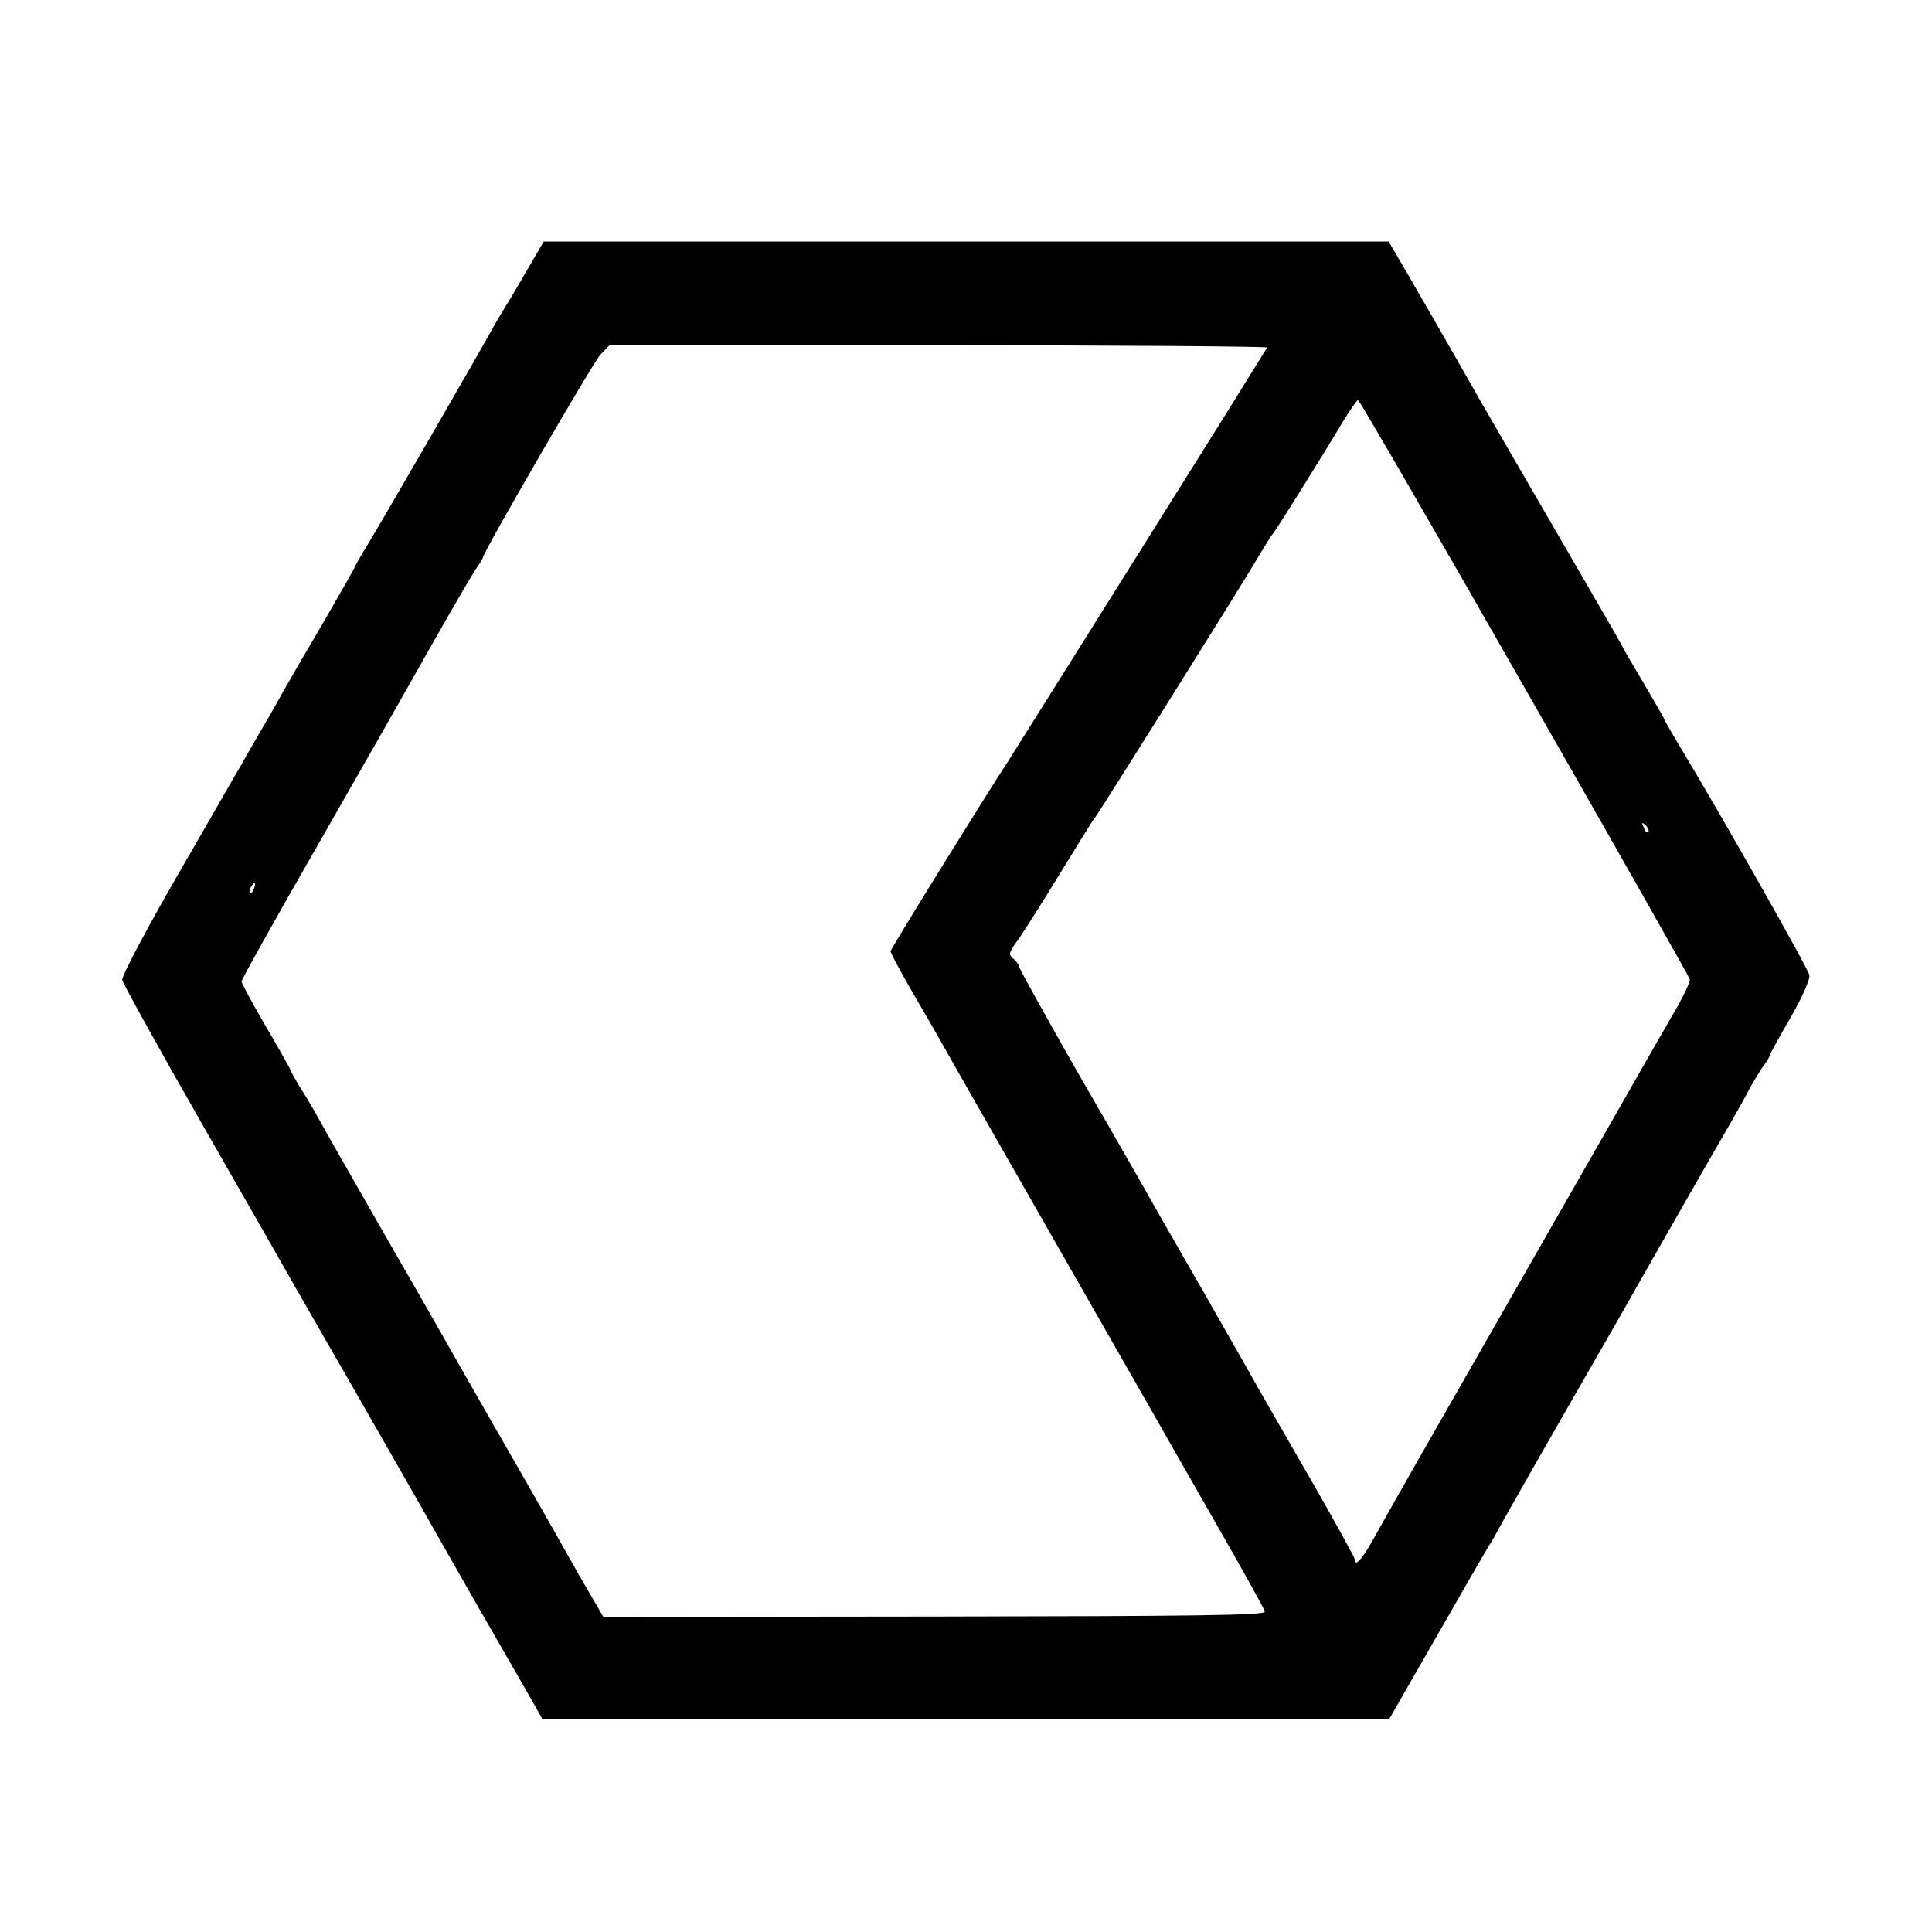
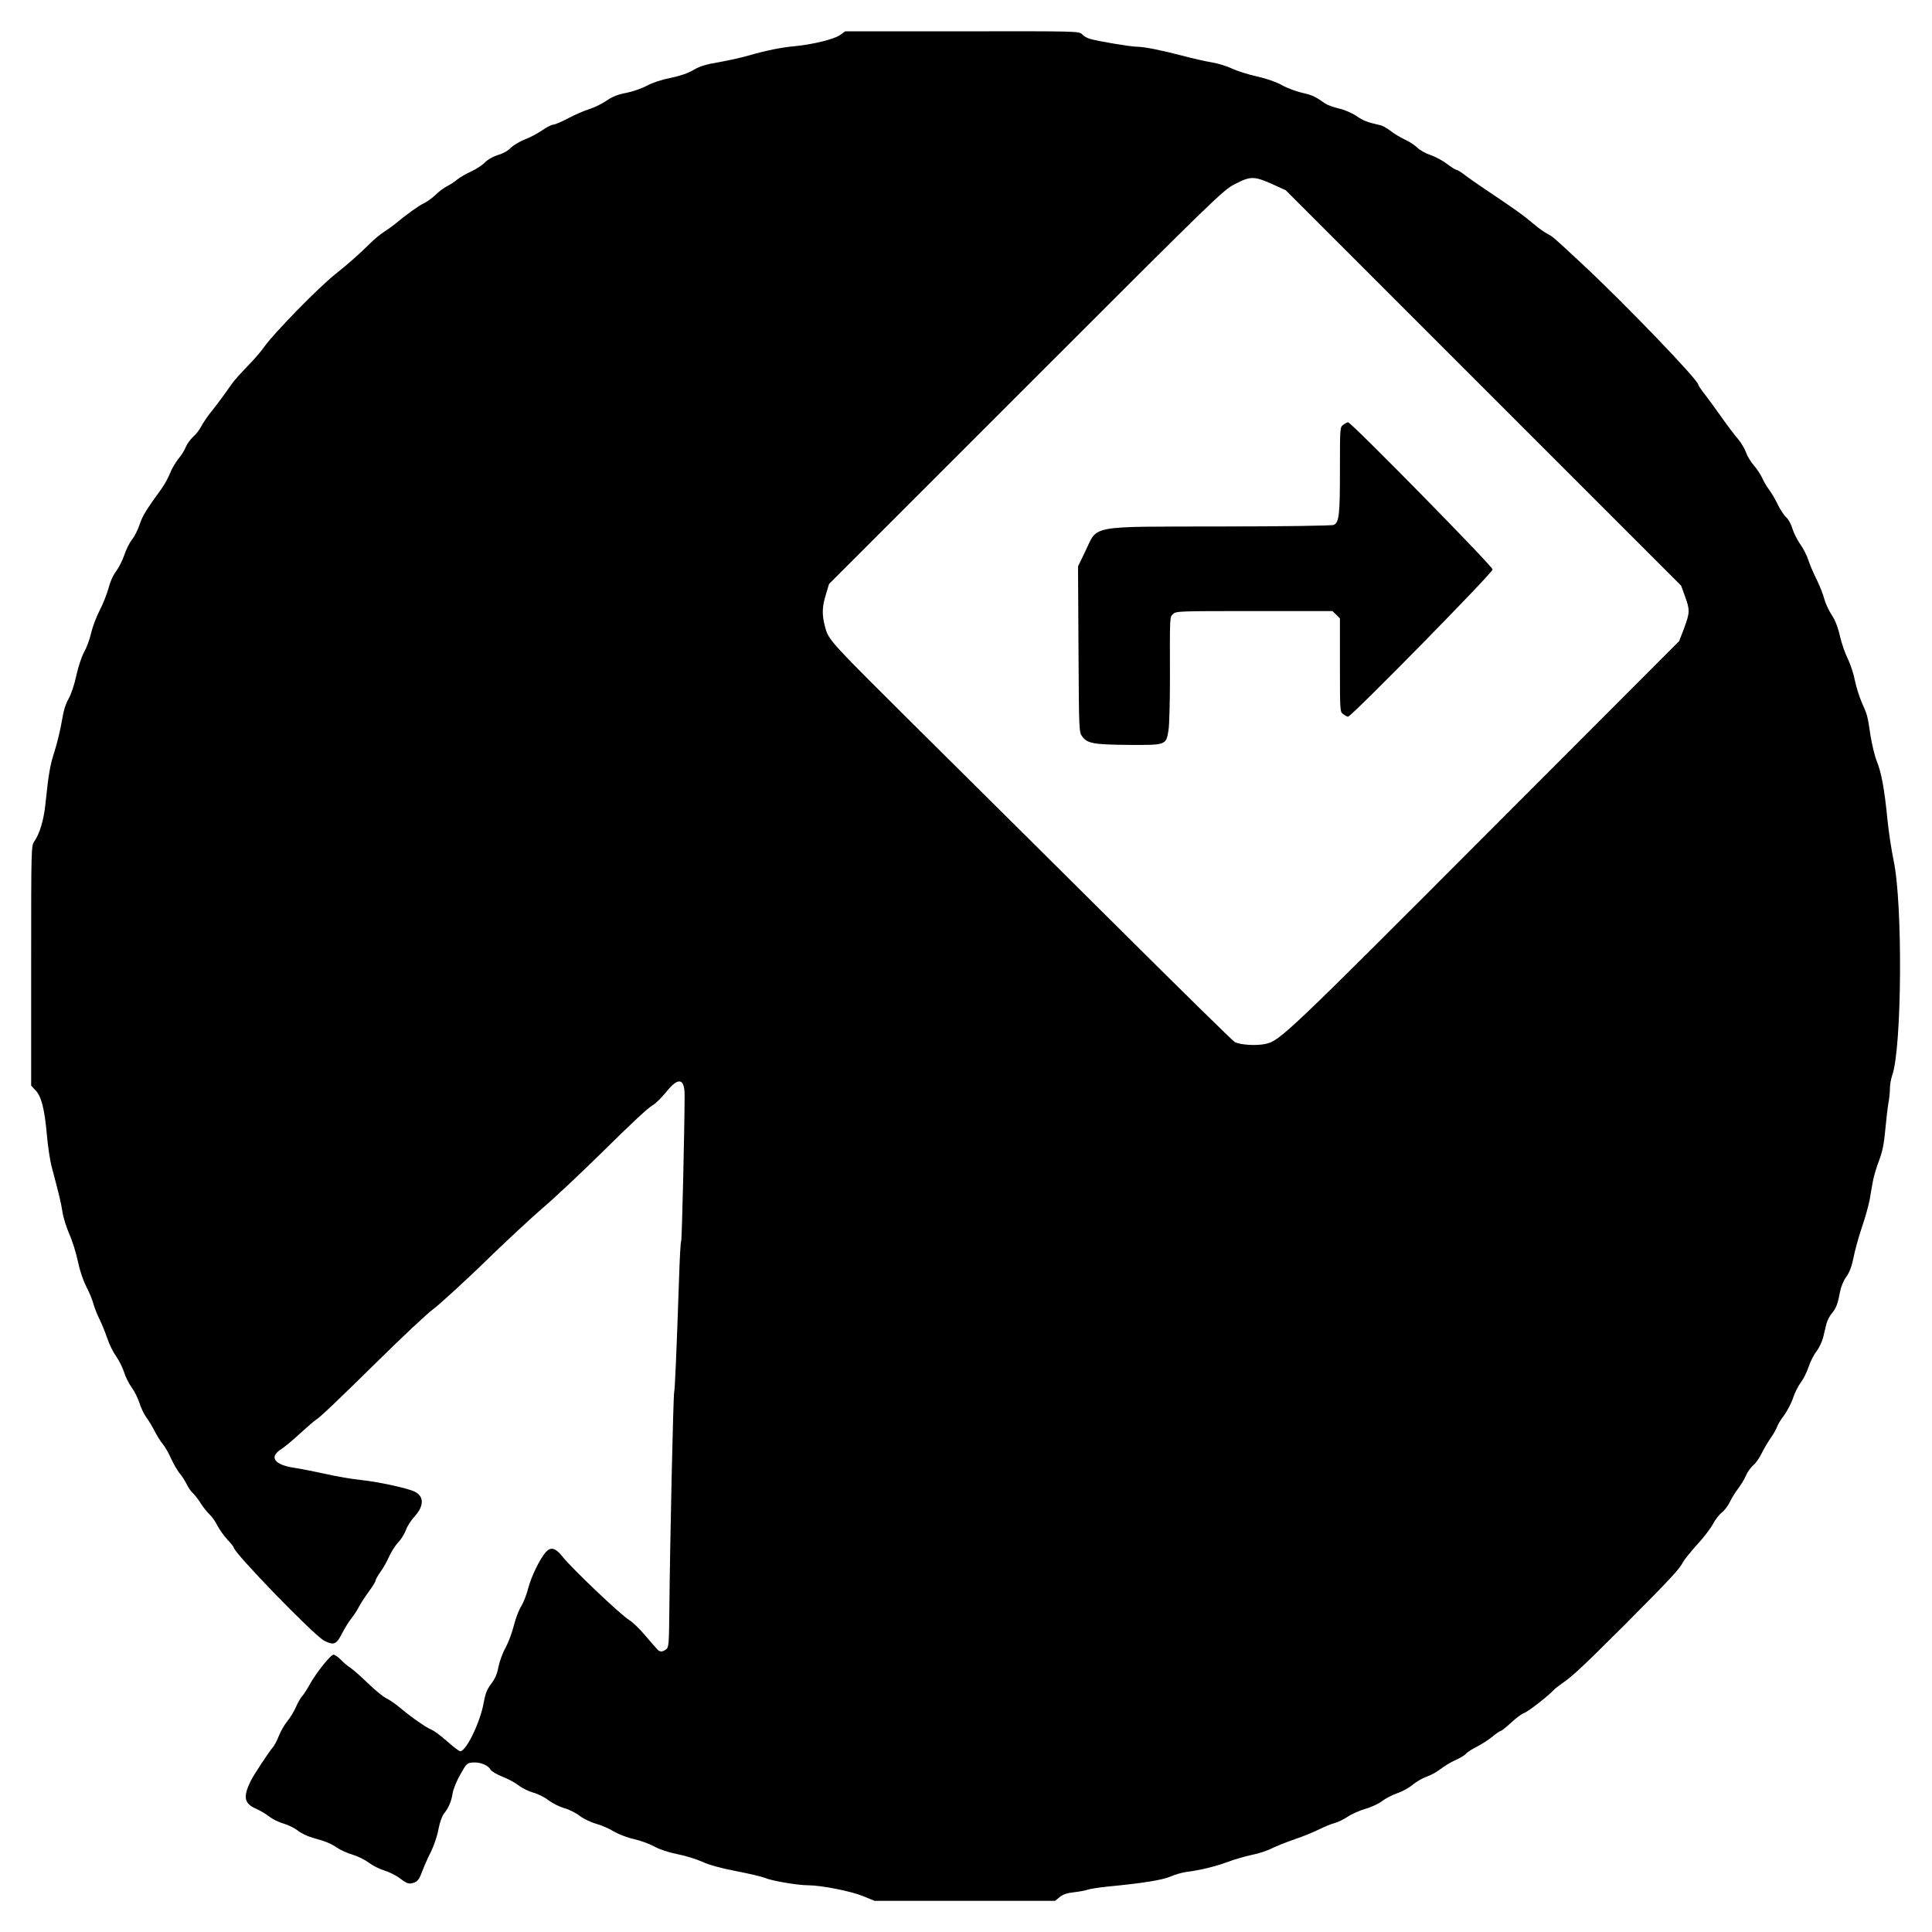
- <svg xmlns="http://www.w3.org/2000/svg" version="1.0" width="512pt" height="512pt" viewBox="0 0 512 512" preserveAspectRatio="xMidYMid meet">
-   <g transform="translate(0,512) scale(0.1,-0.1)" fill="#000000" stroke="none">
-     <path d="M1399 4408 c-23 -40 -49 -84 -58 -98 -8 -14 -21 -34 -27 -45 -38 -70 -321 -560 -351 -607 -12 -21 -23 -39 -23 -41 0 -2 -37 -67 -81 -143 -45 -76 -93 -159 -107 -184 -14 -25 -40 -72 -60 -105 -19 -33 -43 -74 -52 -91 -10 -16 -85 -148 -168 -291 -84 -146 -150 -270 -148 -280 2 -10 100 -187 218 -393 118 -206 226 -395 240 -420 14 -25 85 -148 158 -275 72 -126 146 -255 163 -285 17 -30 91 -161 165 -290 74 -129 143 -248 152 -265 l17 -30 1123 0 1122 0 129 225 c71 124 133 232 139 240 5 8 13 22 17 30 4 8 74 132 156 275 82 143 161 280 175 305 37 66 262 460 283 495 10 17 30 53 45 80 14 28 35 62 45 77 11 14 19 28 19 31 0 3 25 48 55 100 30 52 53 103 50 113 -3 17 -237 430 -341 602 -24 40 -44 75 -44 77 0 2 -25 45 -55 96 -30 50 -55 93 -55 95 0 1 -47 83 -104 181 -178 307 -288 496 -314 543 -32 57 -171 298 -189 328 l-13 22 -1120 0 -1119 0 -42 -72z m1959 -209 c-2 -3 -56 -91 -121 -195 -256 -409 -558 -890 -567 -904 -46 -69 -310 -495 -310 -501 0 -4 23 -47 51 -96 28 -48 61 -106 74 -128 12 -22 139 -245 282 -495 143 -250 269 -471 280 -490 11 -19 83 -146 161 -282 78 -136 143 -252 144 -259 2 -10 -190 -12 -875 -13 l-878 -1 -64 110 c-34 61 -72 127 -83 147 -11 20 -75 131 -142 248 -67 117 -131 229 -142 249 -11 20 -83 145 -160 279 -76 133 -151 264 -165 290 -14 26 -37 64 -50 84 -12 21 -23 39 -23 42 0 2 -29 54 -65 115 -36 62 -65 116 -65 120 0 5 86 159 191 342 211 369 195 341 321 564 50 88 99 172 109 187 11 15 19 29 19 31 0 13 292 517 311 537 l24 25 873 0 c479 0 871 -3 870 -6z m682 -901 c239 -418 436 -766 438 -773 2 -7 -20 -52 -49 -101 -28 -49 -63 -109 -77 -134 -14 -25 -158 -277 -320 -560 -284 -496 -315 -551 -392 -688 -31 -56 -50 -76 -50 -54 0 5 -48 91 -106 193 -58 101 -117 203 -130 226 -13 23 -86 152 -162 285 -77 134 -149 259 -159 278 -11 19 -90 158 -177 308 -86 151 -156 277 -156 282 0 4 -7 13 -15 20 -13 10 -11 16 9 44 13 17 63 96 112 176 49 80 92 150 97 155 12 15 392 621 429 685 18 30 36 60 41 65 10 12 132 207 183 293 21 34 40 62 43 62 3 0 202 -343 441 -762z m328 -383 c-3 -3 -9 2 -12 12 -6 14 -5 15 5 6 7 -7 10 -15 7 -18z m-3695 -150 c-3 -9 -8 -14 -10 -11 -3 3 -2 9 2 15 9 16 15 13 8 -4z" />
-   </g>
+ <svg xmlns="http://www.w3.org/2000/svg" viewBox="-2 -2 124 124" fill="none">
+   <path transform="translate(0,120) scale(0.01,-0.01)" fill="#000000" fill-rule="evenodd" d="M5190 11974 c-39 -26 -172 -59 -285 -70 -90 -8 -188 -28 -295 -59 -47 -14 -134 -33 -195 -44 -84 -14 -123 -26 -164 -50 -35 -21 -85 -38 -147 -51 -57 -11 -117 -31 -152 -50 -31 -17 -91 -38 -132 -46 -54 -10 -89 -24 -127 -50 -29 -20 -78 -44 -110 -54 -32 -10 -93 -36 -136 -59 -43 -23 -86 -41 -96 -41 -10 0 -43 -16 -72 -37 -29 -20 -80 -47 -113 -59 -33 -13 -73 -38 -89 -54 -17 -18 -51 -37 -82 -45 -31 -10 -63 -28 -81 -46 -16 -17 -56 -44 -89 -59 -33 -15 -73 -38 -90 -52 -16 -14 -46 -33 -65 -43 -19 -9 -53 -34 -75 -56 -22 -21 -56 -45 -75 -54 -31 -14 -119 -77 -190 -137 -14 -11 -43 -32 -65 -46 -22 -14 -59 -44 -81 -66 -77 -76 -150 -141 -230 -204 -112 -89 -398 -382 -461 -472 -17 -25 -64 -79 -104 -120 -40 -41 -85 -91 -99 -111 -52 -74 -96 -134 -137 -185 -23 -28 -50 -69 -61 -90 -11 -22 -34 -52 -52 -67 -17 -16 -39 -45 -47 -65 -8 -21 -30 -56 -49 -78 -18 -23 -42 -64 -53 -92 -11 -28 -34 -70 -51 -94 -105 -145 -124 -177 -143 -232 -11 -34 -33 -78 -49 -98 -16 -20 -39 -65 -50 -100 -12 -35 -36 -82 -53 -105 -20 -26 -39 -69 -49 -110 -10 -36 -35 -100 -56 -140 -21 -40 -46 -106 -55 -146 -9 -39 -29 -94 -45 -122 -16 -29 -37 -92 -50 -150 -12 -58 -33 -120 -50 -150 -20 -35 -33 -80 -44 -148 -9 -53 -30 -139 -46 -190 -29 -88 -38 -142 -59 -342 -10 -97 -37 -187 -70 -234 -21 -29 -21 -35 -21 -799 l0 -770 29 -31 c37 -39 57 -119 72 -286 6 -71 20 -164 31 -205 49 -184 59 -227 69 -289 5 -36 26 -100 44 -142 19 -42 43 -119 54 -171 12 -59 33 -122 54 -164 20 -38 41 -89 47 -114 7 -24 24 -69 40 -100 15 -30 37 -85 49 -121 12 -37 38 -89 57 -115 19 -27 41 -72 50 -100 8 -28 30 -73 50 -100 19 -27 41 -72 50 -101 8 -28 28 -69 44 -91 16 -22 40 -62 54 -90 14 -27 36 -63 50 -79 14 -17 39 -59 54 -94 16 -35 40 -77 54 -94 14 -16 35 -48 46 -71 11 -22 28 -47 38 -55 9 -8 32 -36 50 -64 17 -27 44 -61 59 -75 15 -14 38 -46 50 -71 13 -25 42 -66 64 -90 23 -24 41 -47 41 -51 0 -33 516 -565 580 -598 62 -32 80 -25 115 46 17 33 43 75 58 94 15 18 37 51 49 74 11 22 40 67 64 99 24 33 44 65 44 71 0 7 14 32 31 56 18 24 43 69 56 99 14 31 40 72 58 91 19 19 41 55 50 79 8 24 33 63 55 87 63 69 63 131 0 161 -47 22 -225 61 -335 73 -60 6 -166 24 -235 40 -69 15 -159 33 -200 39 -128 19 -165 68 -88 118 24 15 79 61 123 102 44 40 91 81 105 90 27 17 129 114 375 356 179 177 343 330 376 353 28 19 233 206 335 307 107 105 302 286 364 339 70 59 242 220 380 356 204 201 295 286 330 307 20 12 59 51 88 87 75 94 116 86 116 -22 0 -196 -17 -929 -22 -937 -4 -5 -10 -118 -14 -250 -16 -468 -26 -700 -31 -720 -6 -20 -27 -969 -31 -1399 -2 -220 -4 -240 -21 -252 -25 -19 -42 -18 -60 4 -9 9 -44 50 -78 90 -34 40 -78 82 -97 93 -57 35 -368 330 -433 412 -43 53 -72 60 -104 25 -38 -43 -94 -158 -113 -232 -10 -41 -31 -93 -45 -116 -15 -23 -36 -79 -47 -123 -11 -45 -35 -109 -53 -142 -19 -33 -39 -89 -46 -124 -8 -44 -22 -77 -47 -109 -27 -35 -37 -62 -48 -122 -21 -122 -112 -310 -150 -310 -7 0 -44 28 -81 61 -38 34 -84 69 -103 77 -37 15 -135 84 -207 145 -25 21 -63 47 -85 58 -22 11 -75 55 -117 96 -42 41 -92 85 -111 98 -19 12 -48 37 -64 54 -17 17 -37 31 -45 31 -19 0 -112 -117 -153 -191 -16 -29 -37 -63 -48 -74 -10 -11 -28 -42 -40 -70 -12 -27 -36 -68 -55 -91 -19 -23 -44 -66 -55 -95 -12 -30 -29 -63 -39 -74 -26 -30 -118 -170 -140 -212 -53 -106 -45 -149 35 -183 25 -11 61 -33 82 -49 20 -16 62 -37 92 -45 30 -9 71 -29 91 -45 20 -16 63 -37 95 -46 86 -24 114 -35 159 -65 22 -15 67 -35 99 -44 33 -10 79 -33 103 -51 25 -19 69 -41 99 -50 30 -9 75 -31 100 -50 49 -37 59 -40 97 -26 18 7 31 26 46 68 12 32 37 90 57 128 19 39 41 103 48 144 8 43 23 85 35 100 30 37 48 79 56 131 4 25 25 79 49 120 41 73 43 75 83 78 46 3 97 -18 112 -47 6 -10 40 -30 75 -44 35 -13 81 -38 103 -55 21 -17 63 -38 94 -47 31 -8 76 -31 100 -50 24 -18 69 -41 100 -50 31 -8 76 -31 100 -50 24 -18 71 -41 104 -50 33 -9 85 -31 115 -50 31 -18 88 -40 130 -49 40 -9 98 -30 127 -46 33 -19 90 -38 149 -50 53 -10 125 -33 161 -49 42 -20 118 -41 216 -60 84 -16 168 -36 187 -44 45 -19 209 -47 275 -47 86 0 277 -38 355 -70 l73 -30 579 0 580 0 29 24 c20 17 47 26 91 31 35 4 74 11 87 16 13 5 69 14 125 20 238 23 353 42 409 65 31 14 79 27 105 30 82 10 177 33 260 63 44 17 115 37 157 46 42 8 100 27 128 42 29 14 96 41 149 59 54 18 123 47 155 63 32 16 76 34 98 40 22 6 60 24 85 41 25 17 77 40 115 51 39 11 87 34 108 51 21 16 64 38 96 49 32 11 77 36 99 55 23 19 63 42 89 51 26 9 66 31 89 49 23 18 65 44 95 57 30 13 60 32 68 41 8 10 40 30 71 46 31 16 75 44 99 64 24 20 47 36 52 36 5 0 36 24 68 54 32 30 69 57 82 61 24 7 160 113 189 146 8 9 32 28 52 42 66 44 135 108 406 379 284 285 350 355 375 403 8 17 50 67 91 113 42 45 87 105 101 132 14 27 39 59 55 72 17 12 40 42 52 67 12 25 36 64 53 86 17 22 40 59 50 83 10 24 32 54 48 68 16 13 40 47 53 75 14 28 40 73 59 100 19 27 37 60 41 72 3 12 23 45 44 72 20 28 47 78 58 112 11 34 34 79 50 100 16 21 39 66 50 100 11 34 34 79 51 100 16 21 35 61 42 88 7 28 16 67 21 87 5 20 20 50 33 66 30 36 40 62 54 138 7 36 23 75 42 101 21 30 34 66 45 120 8 43 32 130 53 193 22 63 44 144 51 180 6 36 15 90 21 120 5 30 23 89 39 131 22 58 32 107 40 196 6 65 15 142 20 172 6 30 10 74 10 97 0 23 7 61 15 84 62 176 68 1106 8 1380 -13 63 -31 180 -39 260 -19 196 -39 303 -69 376 -13 33 -31 108 -40 165 -19 127 -19 128 -55 209 -16 36 -36 100 -45 143 -8 43 -29 105 -45 138 -17 33 -40 99 -51 147 -13 58 -31 103 -54 137 -18 28 -39 73 -46 100 -7 28 -29 84 -49 125 -21 41 -45 98 -54 126 -9 29 -32 74 -51 100 -19 27 -42 72 -50 99 -8 28 -26 62 -41 75 -15 14 -39 51 -54 82 -15 32 -40 74 -54 93 -15 19 -36 54 -46 78 -11 23 -35 59 -54 81 -19 21 -42 59 -50 83 -9 25 -33 65 -53 88 -21 24 -65 82 -98 129 -33 47 -81 113 -107 147 -27 34 -48 65 -48 70 0 30 -481 530 -755 784 -174 162 -178 166 -215 185 -19 10 -58 38 -86 62 -73 61 -113 90 -322 230 -38 25 -91 63 -117 82 -25 20 -51 36 -57 36 -6 0 -34 17 -62 39 -28 21 -75 46 -105 56 -30 10 -68 31 -85 48 -17 16 -53 40 -81 52 -27 13 -68 37 -89 54 -22 17 -51 34 -65 37 -85 19 -111 29 -156 60 -28 19 -77 40 -113 48 -35 8 -75 23 -89 33 -63 45 -82 53 -148 68 -38 9 -97 31 -130 50 -37 20 -97 41 -156 54 -52 11 -124 34 -160 50 -35 17 -95 35 -133 41 -38 6 -121 25 -185 42 -138 36 -243 57 -292 58 -43 0 -261 37 -305 51 -18 5 -40 19 -49 29 -18 20 -35 20 -769 19 l-751 0 -35 -25z m2772 -954 l90 -41 1269 -1269 1269 -1269 25 -69 c32 -89 31 -103 -6 -204 l-32 -83 -1206 -1208 c-1305 -1308 -1358 -1359 -1448 -1377 -59 -13 -161 -7 -198 12 -11 5 -356 344 -766 752 -410 407 -959 953 -1220 1211 -633 629 -620 614 -645 707 -19 73 -18 124 7 203 l20 67 1262 1262 c1223 1223 1265 1264 1342 1304 100 52 124 52 237 2z M8422 9474 c-22 -15 -22 -17 -22 -293 0 -283 -5 -332 -39 -350 -9 -5 -332 -10 -718 -10 -869 -2 -794 12 -878 -161 l-46 -95 3 -532 c3 -522 3 -532 24 -560 33 -45 73 -52 300 -54 241 -1 238 -2 254 97 5 32 9 181 9 329 -1 409 -2 392 20 414 19 19 39 19 521 19 l502 0 24 -23 24 -24 0 -300 c0 -299 0 -300 22 -315 12 -9 26 -16 30 -16 21 0 928 923 928 945 0 21 -908 945 -928 945 -4 0 -18 -7 -30 -16z" />
</svg>
